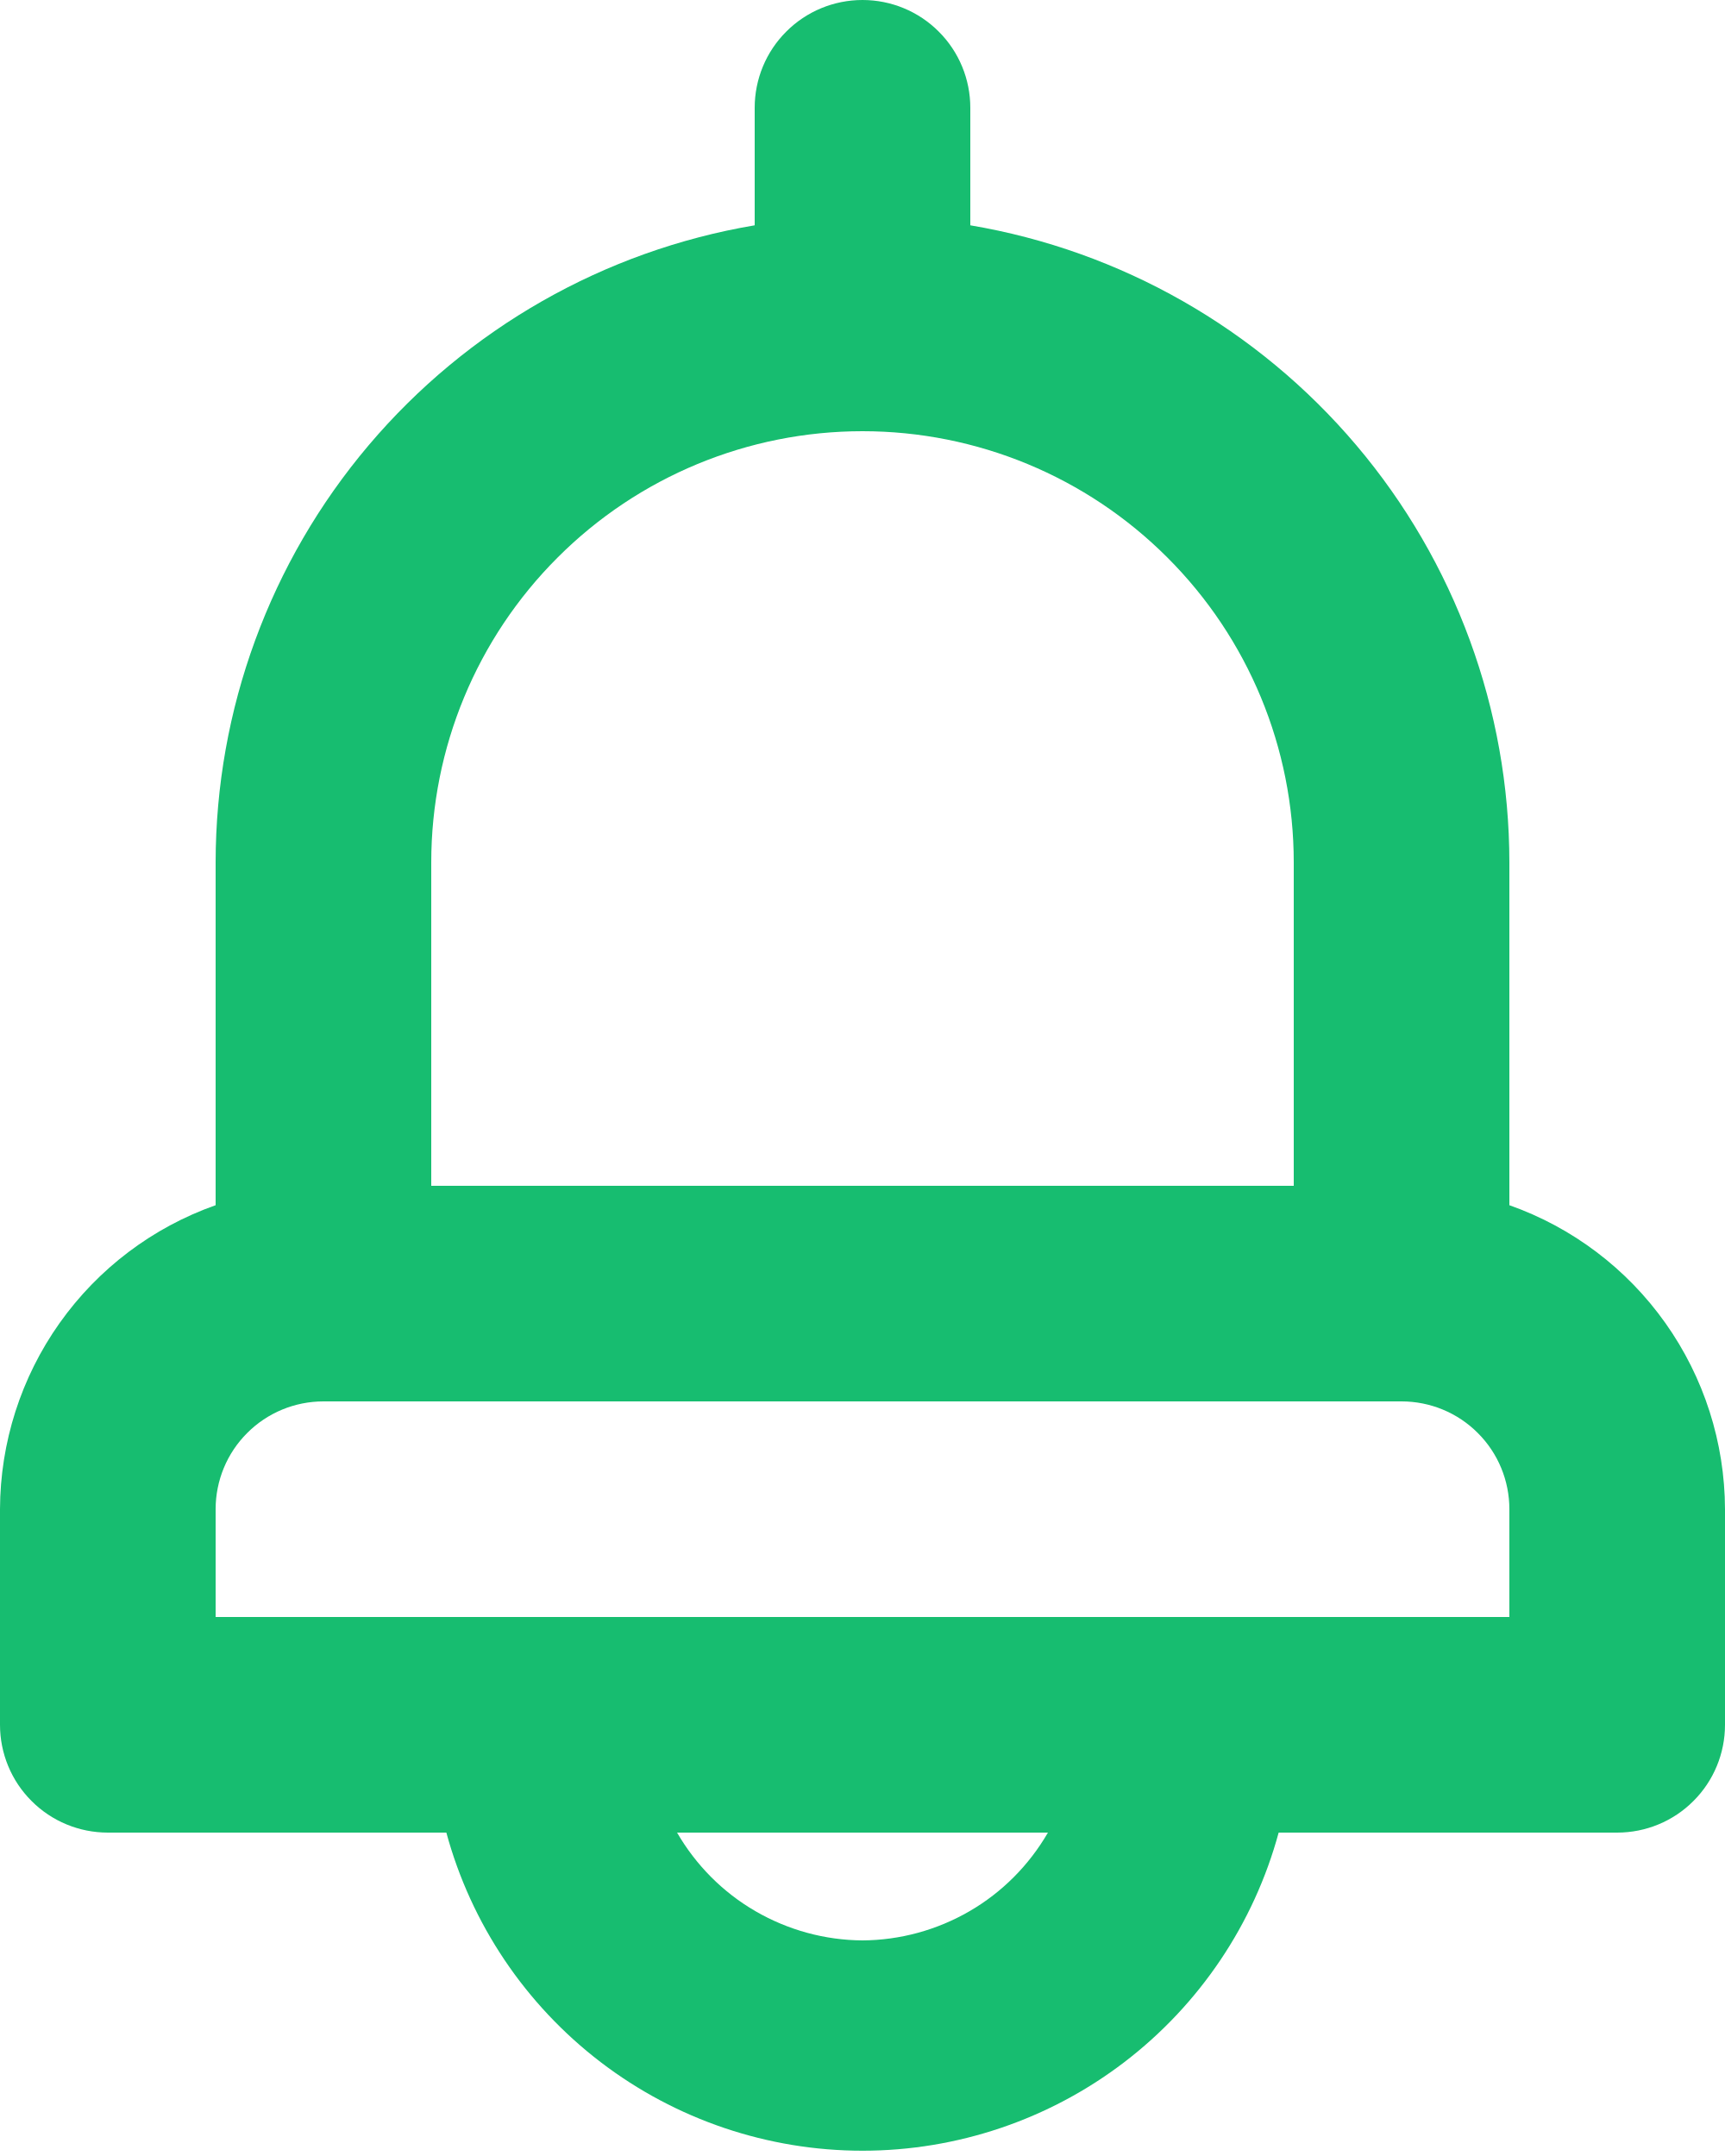
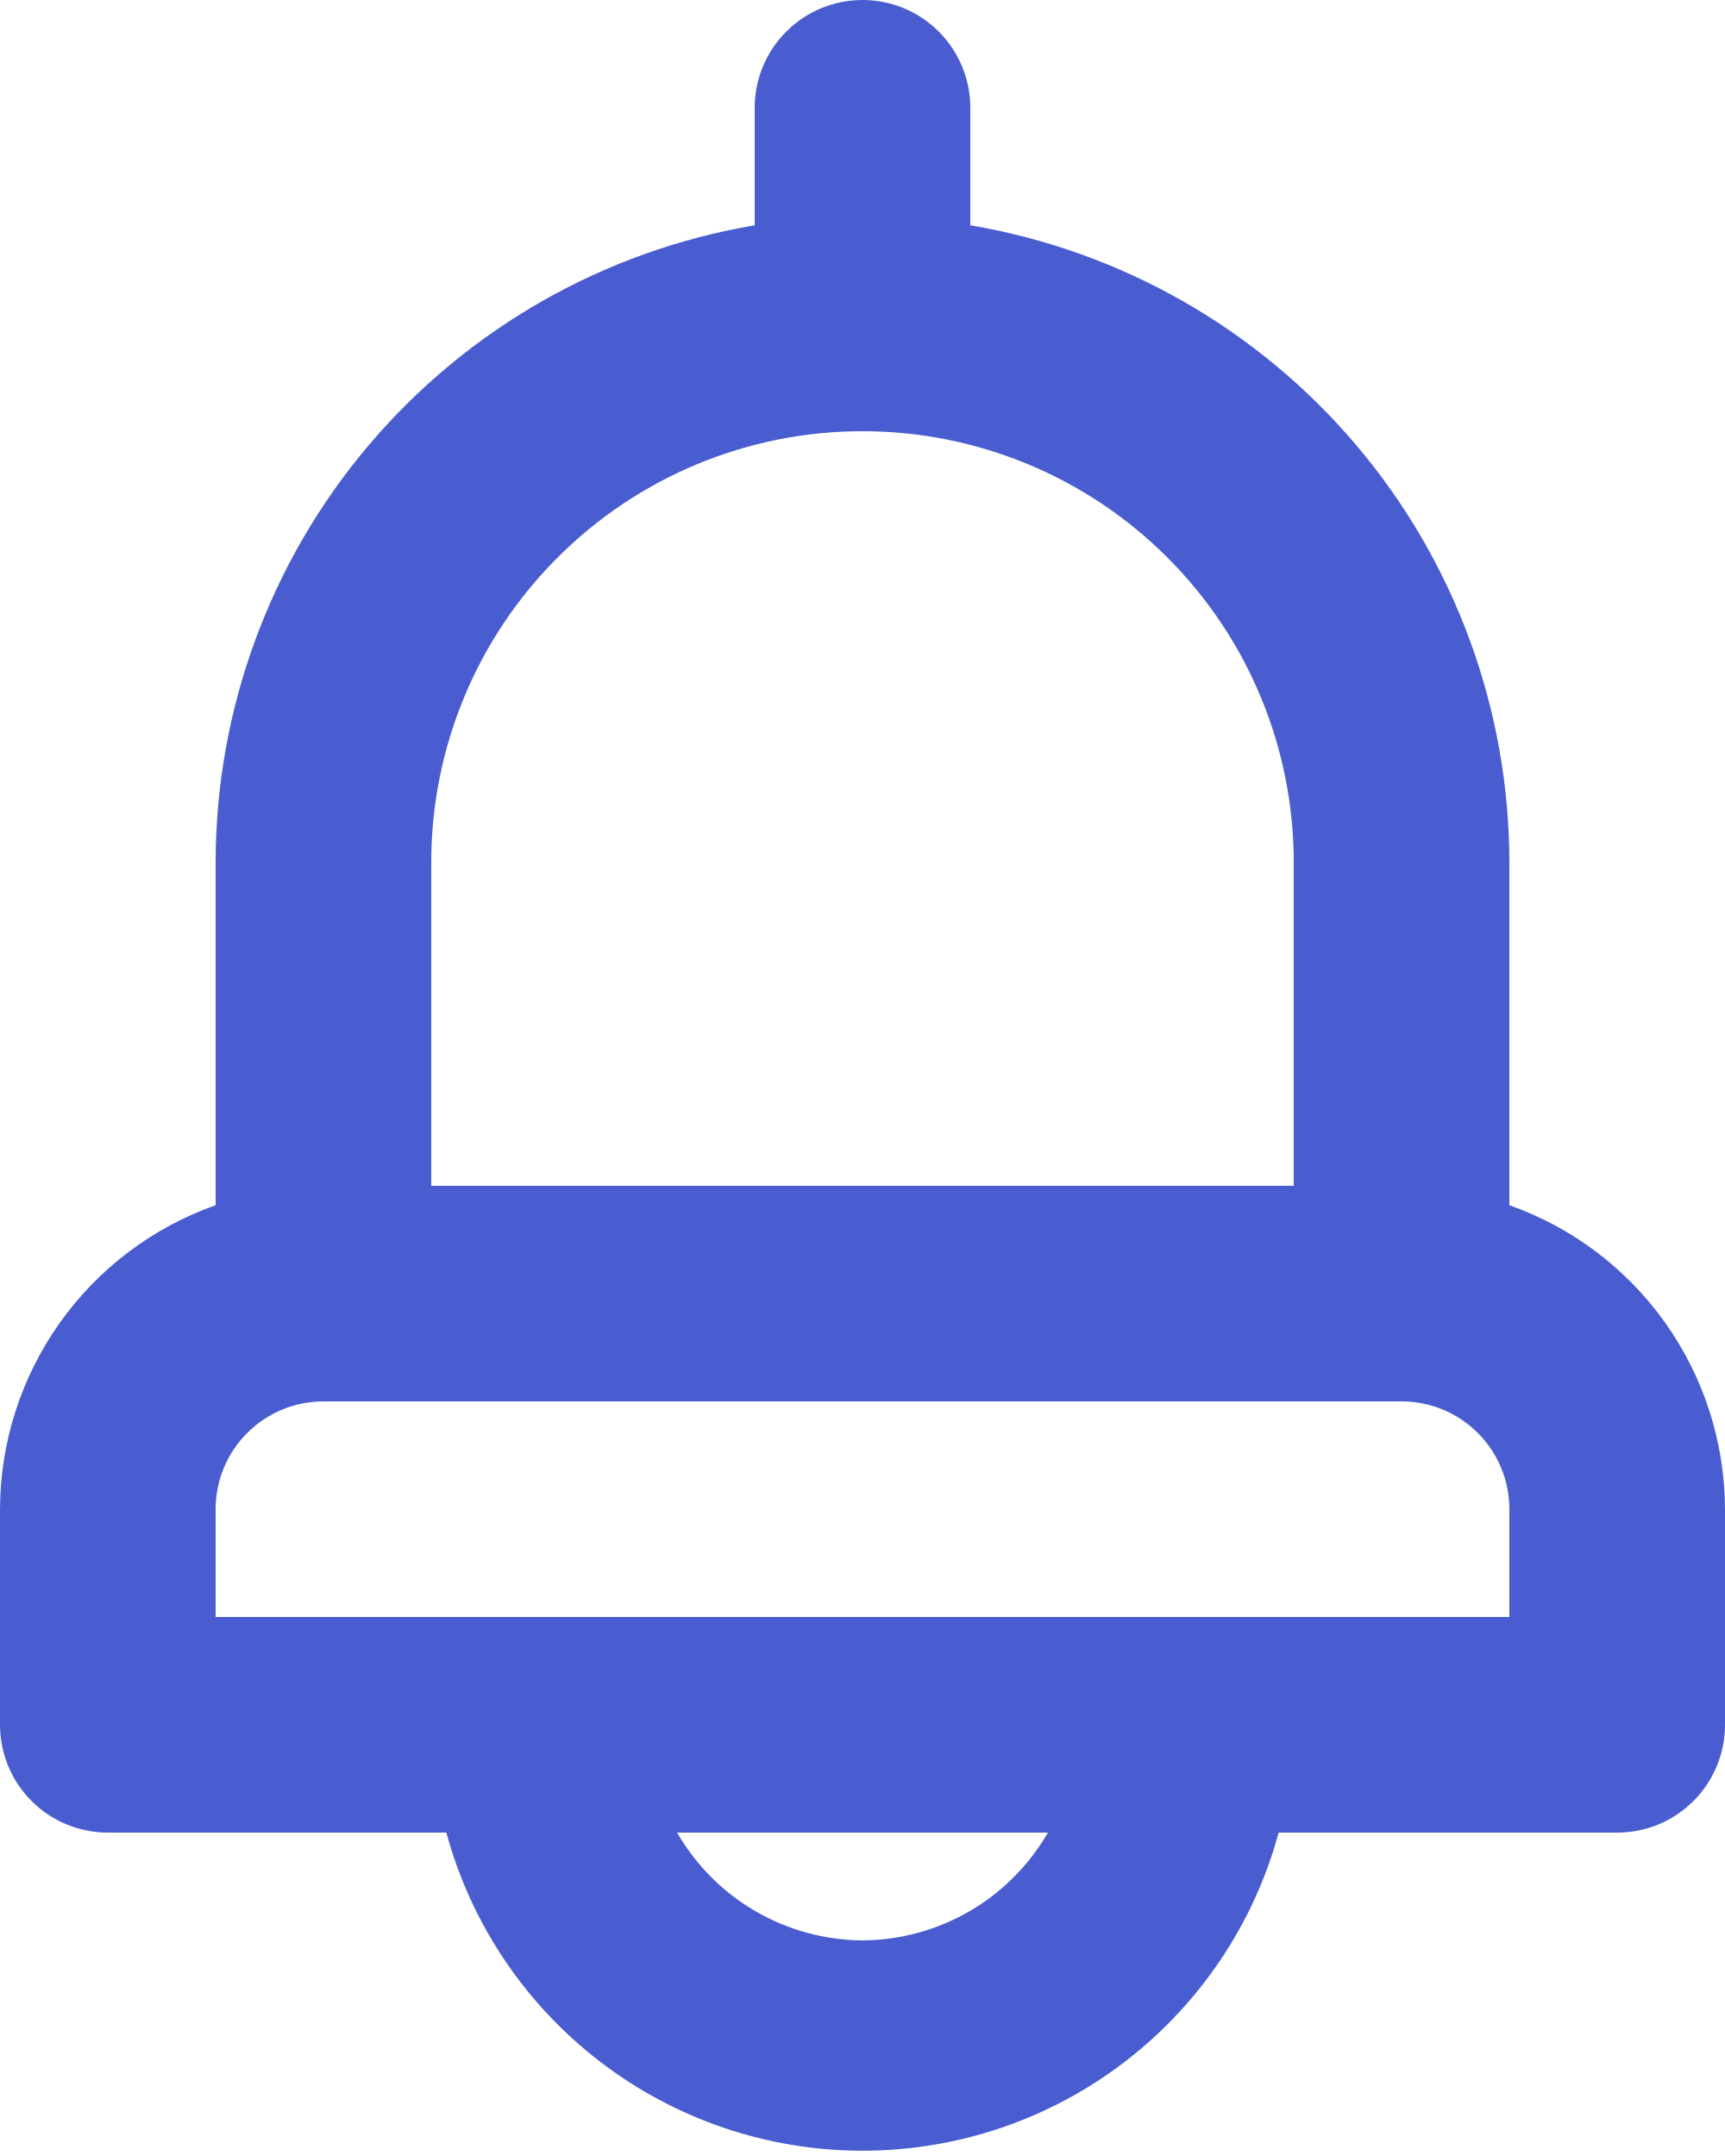
<svg xmlns="http://www.w3.org/2000/svg" width="16" height="20" viewBox="0 0 16 20" fill="none">
-   <path d="M14 11.18V8C13.999 6.583 13.496 5.212 12.581 4.131C11.665 3.049 10.397 2.326 9 2.09V1C9 0.735 8.895 0.48 8.707 0.293C8.52 0.105 8.265 0 8 0C7.735 0 7.48 0.105 7.293 0.293C7.105 0.48 7 0.735 7 1V2.09C5.603 2.326 4.335 3.049 3.419 4.131C2.504 5.212 2.001 6.583 2 8V11.18C1.416 11.386 0.911 11.768 0.553 12.273C0.195 12.778 0.002 13.381 0 14V16C0 16.265 0.105 16.52 0.293 16.707C0.48 16.895 0.735 17 1 17H4.14C4.37 17.847 4.873 18.595 5.571 19.129C6.268 19.662 7.122 19.951 8 19.951C8.878 19.951 9.732 19.662 10.429 19.129C11.127 18.595 11.63 17.847 11.86 17H15C15.265 17 15.52 16.895 15.707 16.707C15.895 16.52 16 16.265 16 16V14C15.998 13.381 15.805 12.778 15.447 12.273C15.089 11.768 14.584 11.386 14 11.18V11.18ZM4 8C4 6.939 4.421 5.922 5.172 5.172C5.922 4.421 6.939 4 8 4C9.061 4 10.078 4.421 10.828 5.172C11.579 5.922 12 6.939 12 8V11H4V8ZM8 18C7.651 17.998 7.309 17.904 7.007 17.729C6.705 17.554 6.455 17.302 6.28 17H9.72C9.545 17.302 9.295 17.554 8.993 17.729C8.691 17.904 8.349 17.998 8 18ZM14 15H2V14C2 13.735 2.105 13.48 2.293 13.293C2.48 13.105 2.735 13 3 13H13C13.265 13 13.52 13.105 13.707 13.293C13.895 13.48 14 13.735 14 14V15Z" fill="#17bd70" />
+   <path d="M14 11.18V8C13.999 6.583 13.496 5.212 12.581 4.131C11.665 3.049 10.397 2.326 9 2.09V1C9 0.735 8.895 0.48 8.707 0.293C8.52 0.105 8.265 0 8 0C7.735 0 7.48 0.105 7.293 0.293C7.105 0.48 7 0.735 7 1V2.09C5.603 2.326 4.335 3.049 3.419 4.131C2.504 5.212 2.001 6.583 2 8V11.18C1.416 11.386 0.911 11.768 0.553 12.273C0.195 12.778 0.002 13.381 0 14V16C0 16.265 0.105 16.52 0.293 16.707C0.48 16.895 0.735 17 1 17H4.14C4.37 17.847 4.873 18.595 5.571 19.129C6.268 19.662 7.122 19.951 8 19.951C8.878 19.951 9.732 19.662 10.429 19.129C11.127 18.595 11.63 17.847 11.86 17H15C15.265 17 15.52 16.895 15.707 16.707C15.895 16.52 16 16.265 16 16V14C15.998 13.381 15.805 12.778 15.447 12.273C15.089 11.768 14.584 11.386 14 11.18V11.18ZM4 8C4 6.939 4.421 5.922 5.172 5.172C5.922 4.421 6.939 4 8 4C9.061 4 10.078 4.421 10.828 5.172C11.579 5.922 12 6.939 12 8V11H4V8ZM8 18C7.651 17.998 7.309 17.904 7.007 17.729C6.705 17.554 6.455 17.302 6.28 17H9.72C9.545 17.302 9.295 17.554 8.993 17.729C8.691 17.904 8.349 17.998 8 18ZM14 15H2V14C2 13.735 2.105 13.48 2.293 13.293C2.48 13.105 2.735 13 3 13H13C13.265 13 13.52 13.105 13.707 13.293C13.895 13.48 14 13.735 14 14V15Z" fill="#495DD0" />
</svg>
